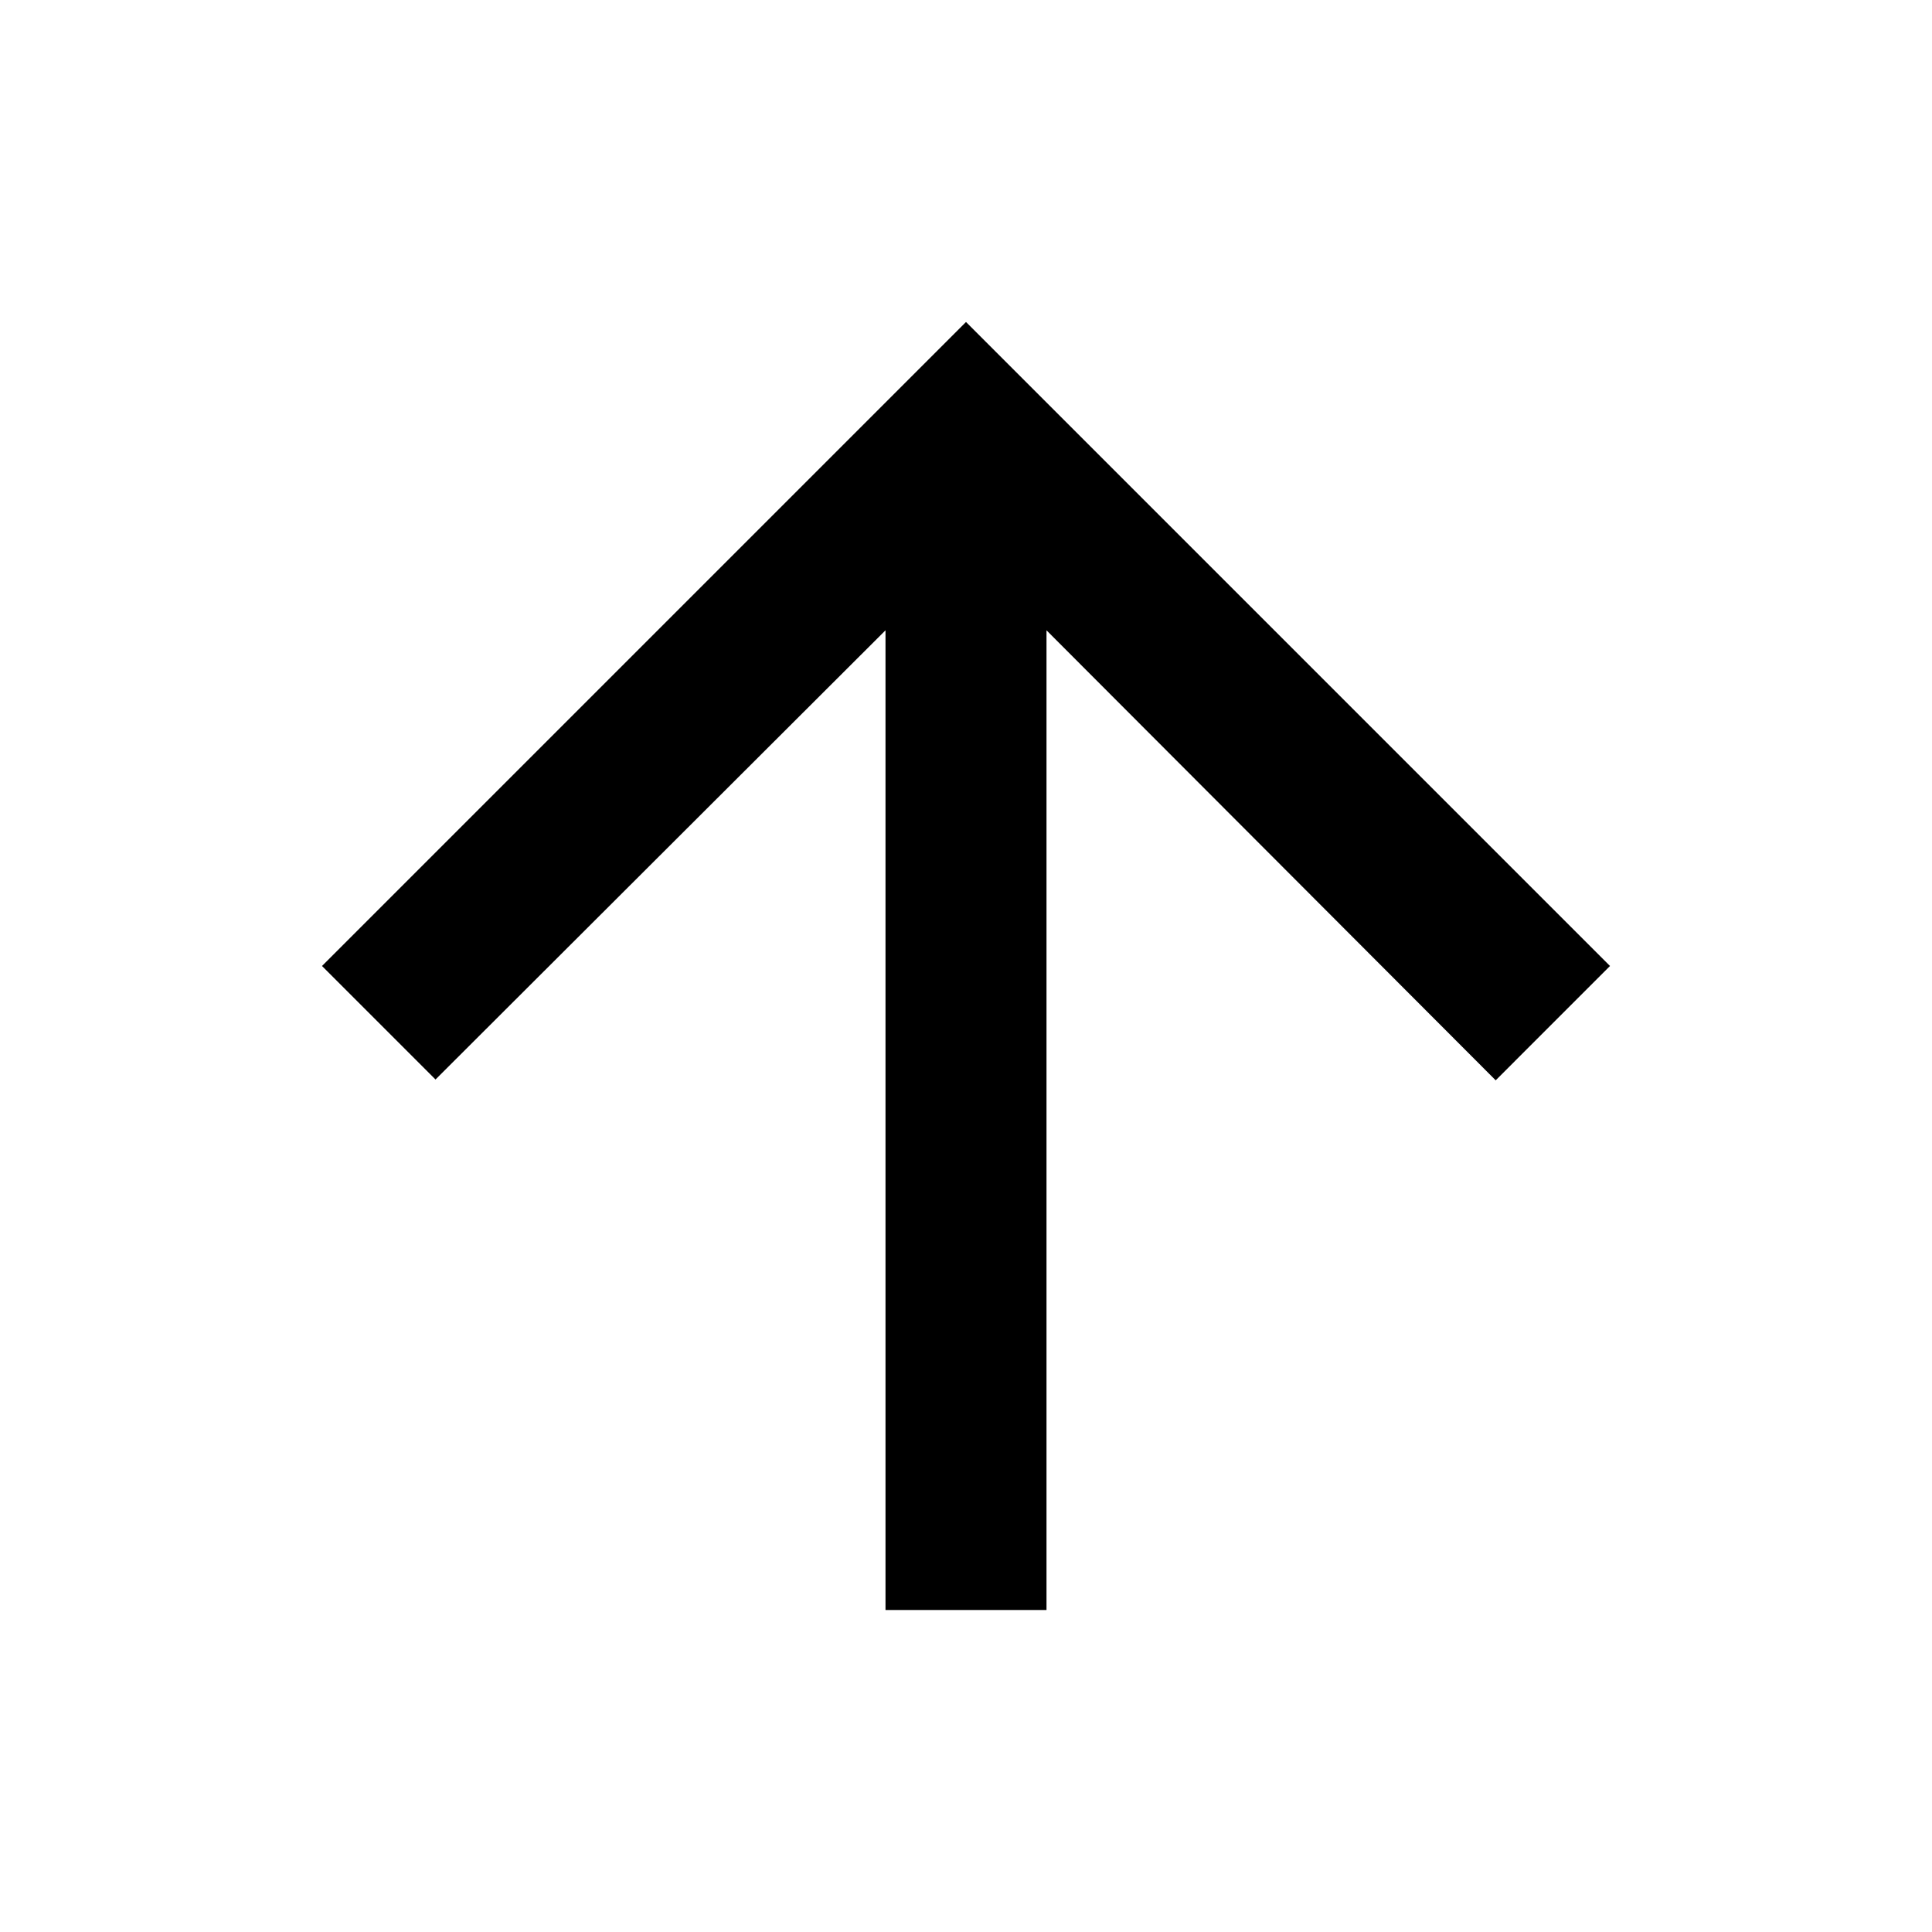
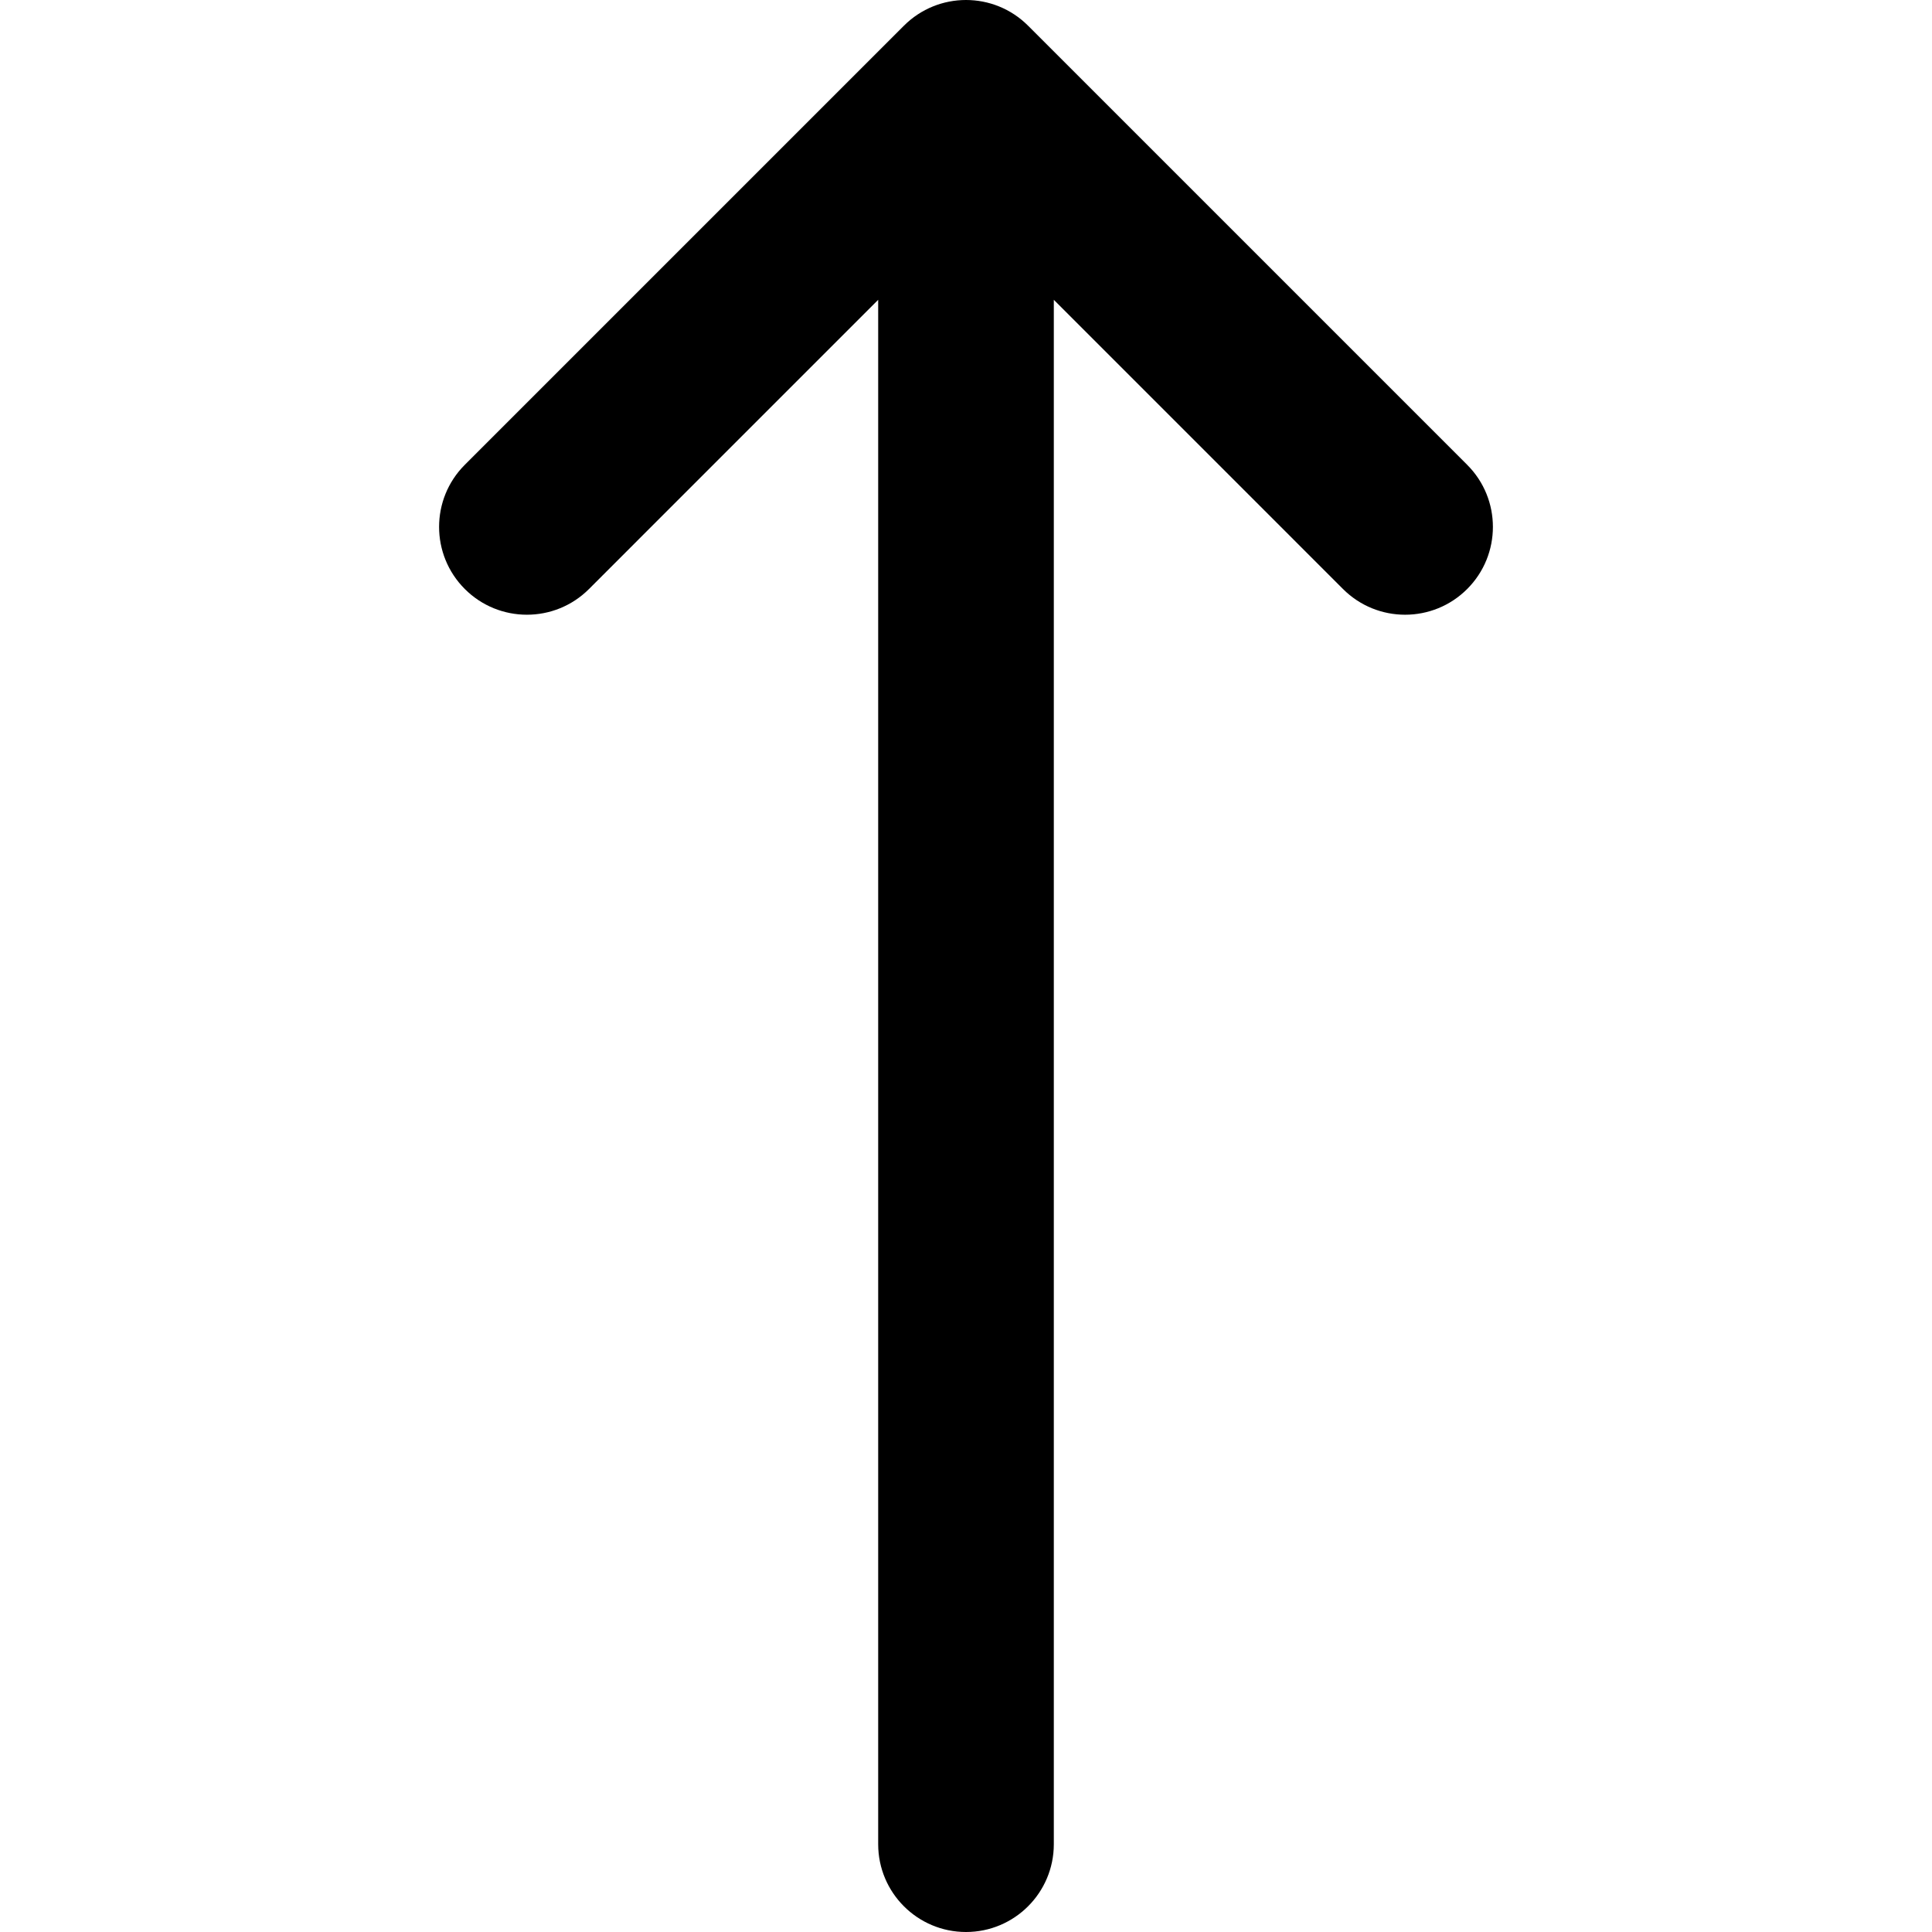
- <svg xmlns="http://www.w3.org/2000/svg" height="24px" viewBox="0 0 24 24" width="24px" fill="#000000">
-   <path d="M0 0h24v24H0V0z" fill="none" />
-   <path d="M4 12l1.41 1.41L11 7.83V20h2V7.83l5.58 5.59L20 12l-8-8-8 8z" />
+ <svg xmlns="http://www.w3.org/2000/svg" version="1.1" id="Layer_1" x="0px" y="0px" viewBox="0 0 330 330" style="enable-background:new 0 0 330 330;" xml:space="preserve">
+   <path id="XMLID_29_" d="M100.606,100.606L150,51.212V315c0,8.284,6.716,15,15,15c8.284,0,15-6.716,15-15V51.212l49.394,49.394  C232.322,103.535,236.161,105,240,105c3.839,0,7.678-1.465,10.606-4.394c5.858-5.857,5.858-15.355,0-21.213l-75-75  c-5.857-5.858-15.355-5.858-21.213,0l-75,75c-5.858,5.857-5.858,15.355,0,21.213C85.251,106.463,94.749,106.463,100.606,100.606z" />
+   <g>
+ </g>
+   <g>
+ </g>
+   <g>
+ </g>
+   <g>
+ </g>
+   <g>
+ </g>
+   <g>
+ </g>
+   <g>
+ </g>
+   <g>
+ </g>
+   <g>
+ </g>
+   <g>
+ </g>
+   <g>
+ </g>
+   <g>
+ </g>
+   <g>
+ </g>
+   <g>
+ </g>
+   <g>
+ </g>
</svg>
